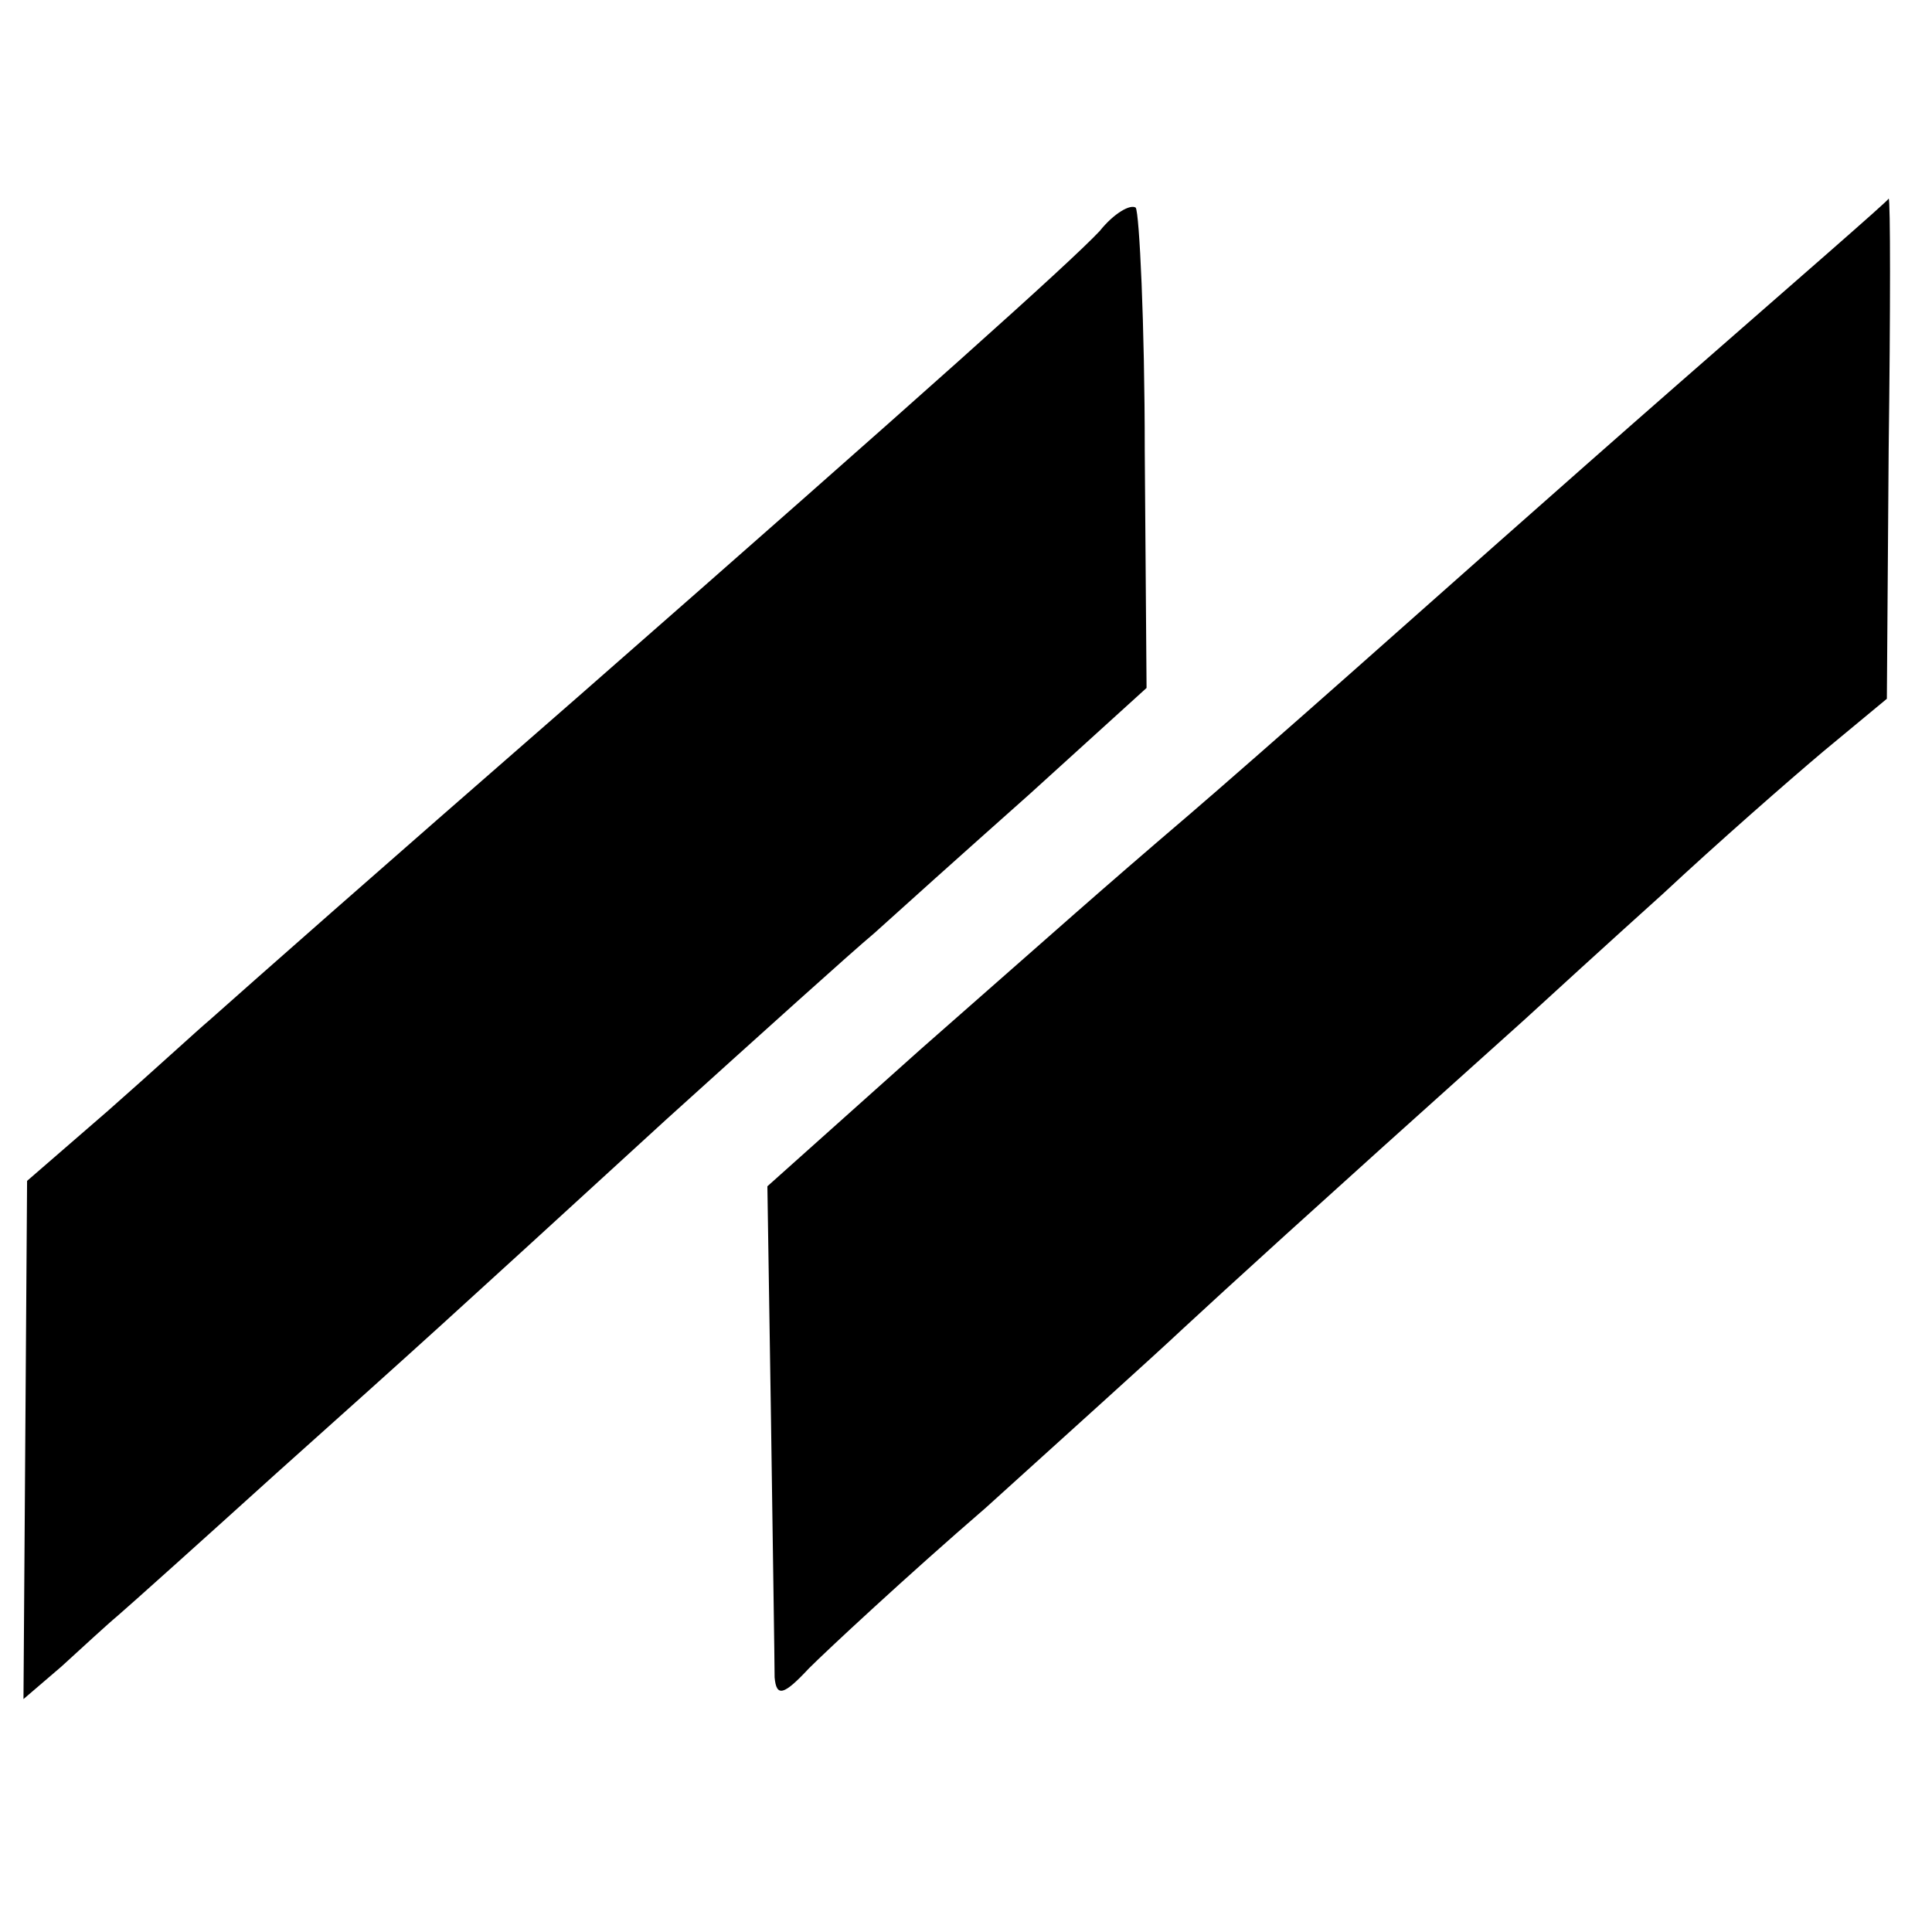
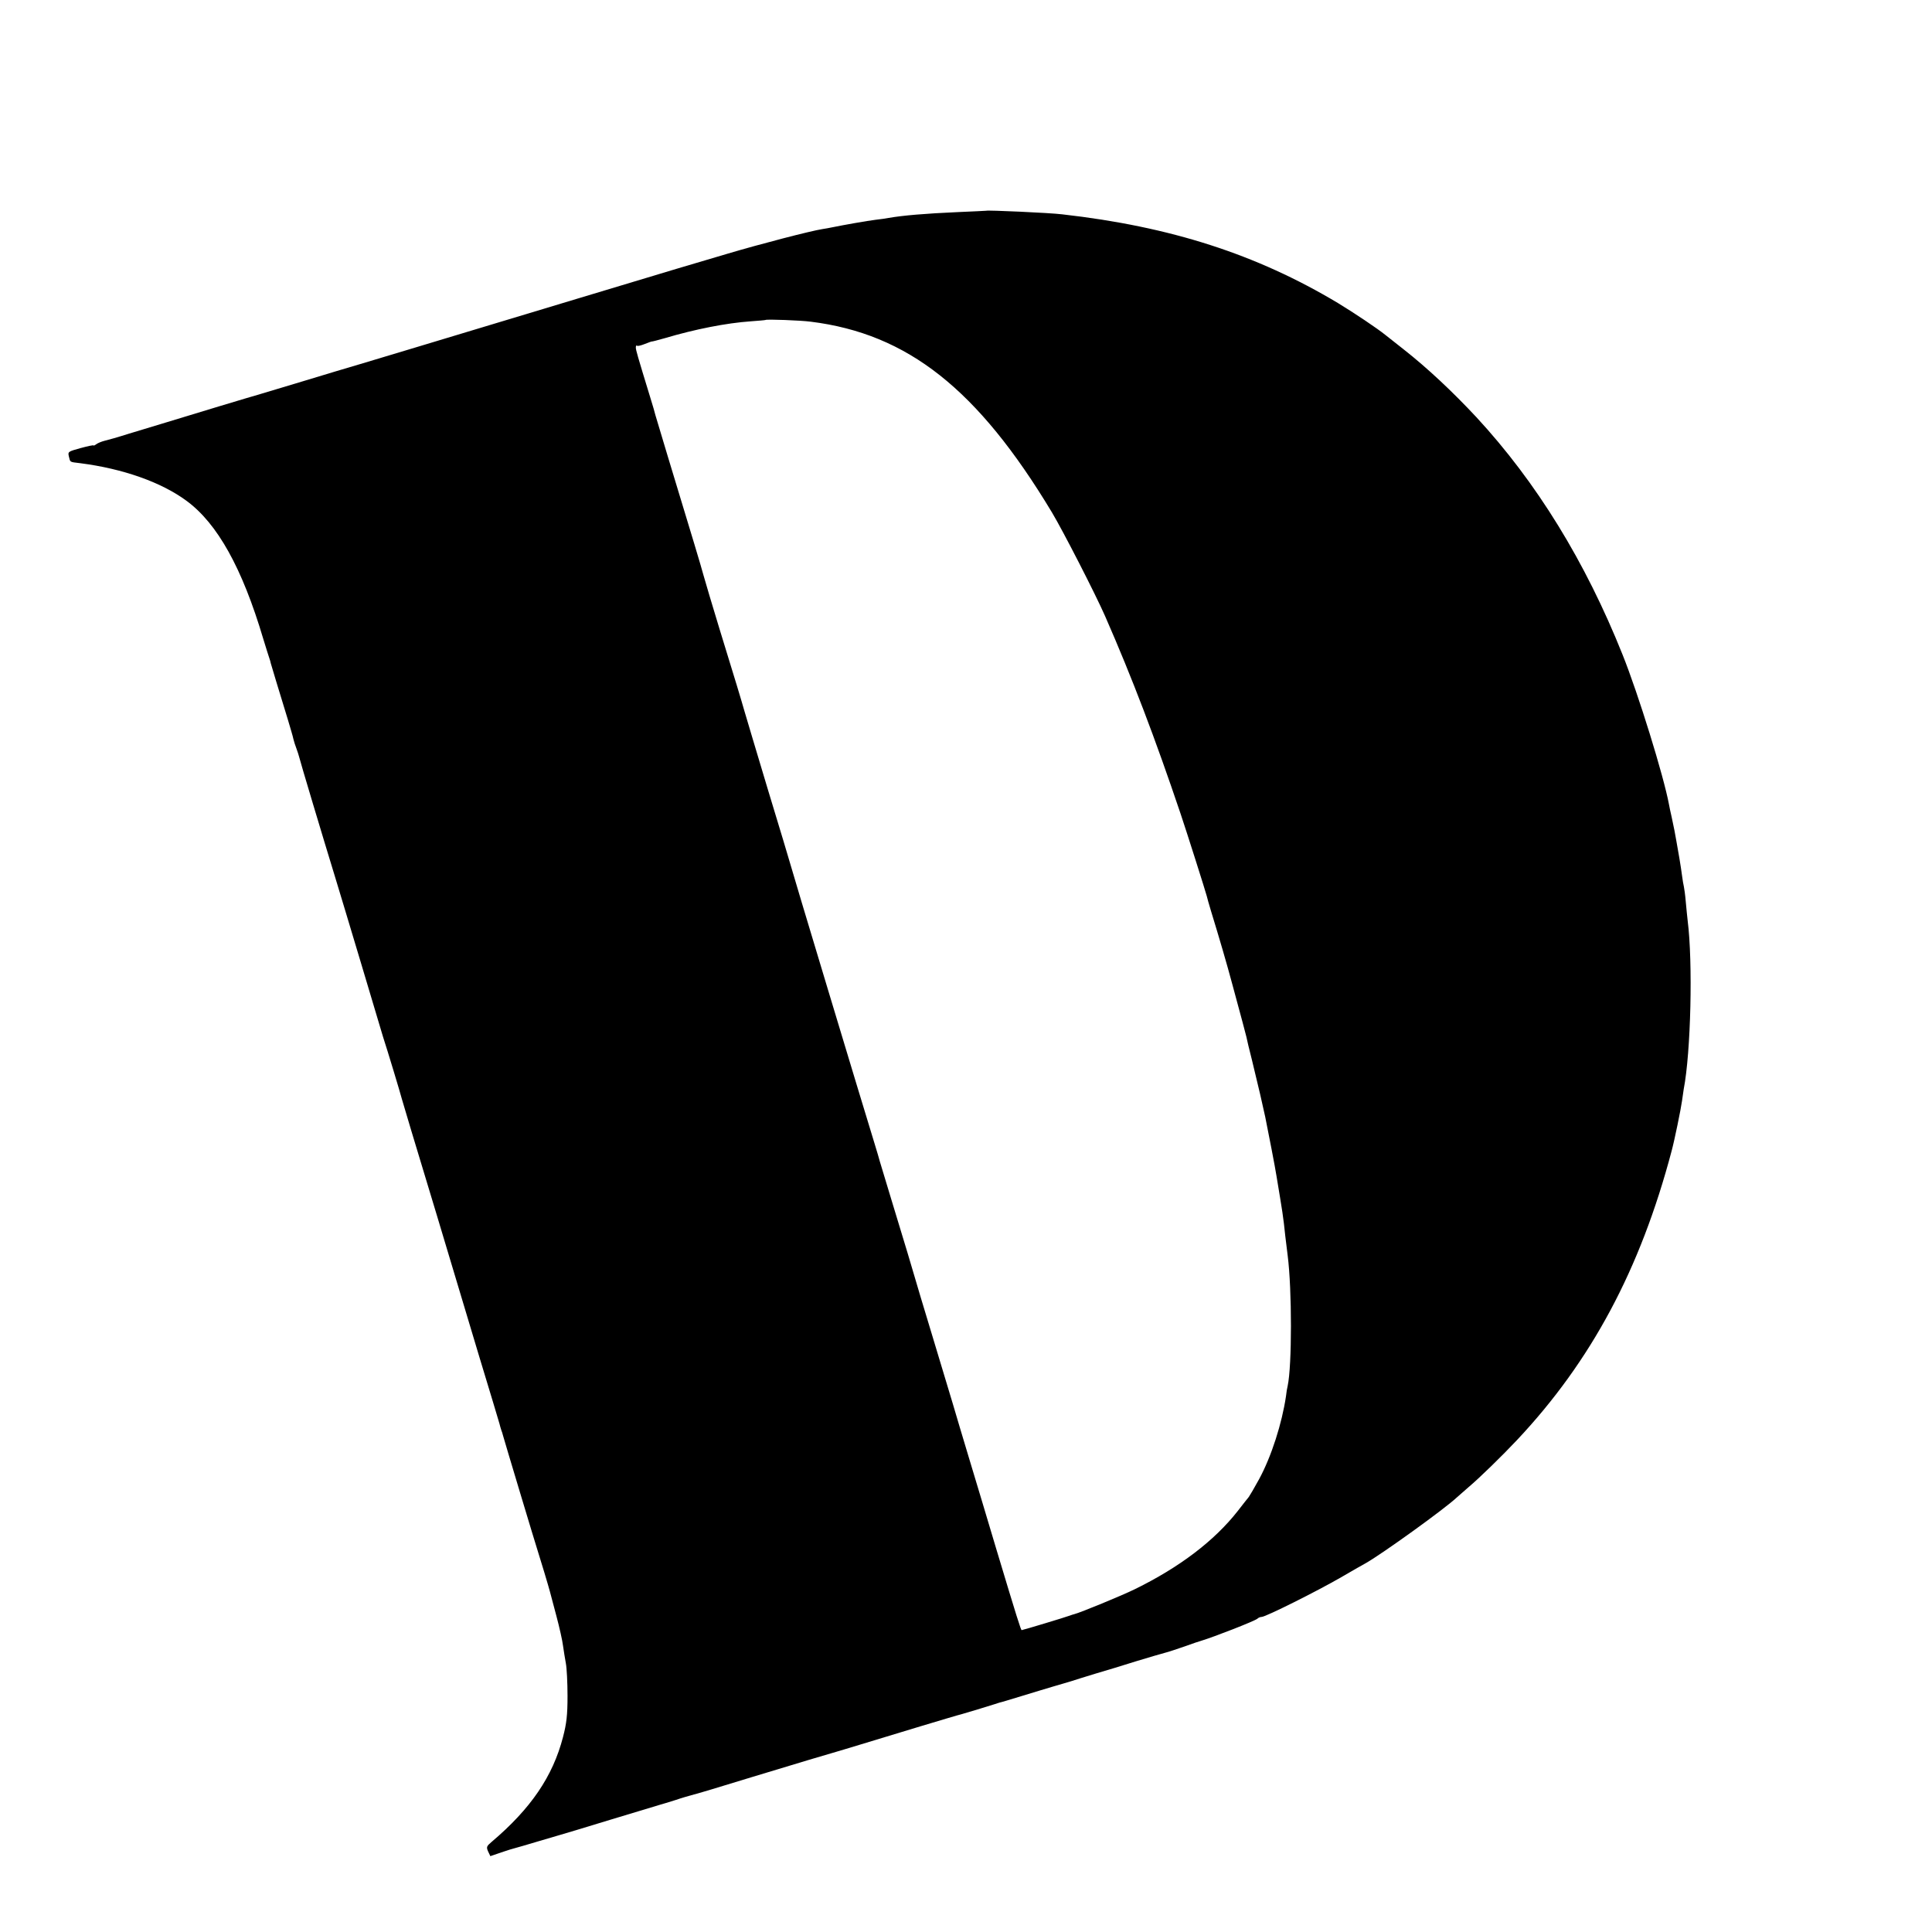
- <svg xmlns="http://www.w3.org/2000/svg" version="1.0" width="107pt" height="107pt" viewBox="0 0 107 107" preserveAspectRatio="xMidYMid meet">
-   <g transform="translate(0,107) scale(0.1,-0.1)" fill="#000000" stroke="none">
-     <path d="M609 942 c-17 -18 -95 -88 -289 -258 -117 -102 -177 -155 -204 -179 -6 -5 -31 -28 -56 -50 l-45 -39 -1 -144 -1 -143 21 18 c11 10 25 23 31 28 7 6 46 41 88 79 86 77 86 77 216 196 52 47 103 93 115 103 11 10 50 45 86 77 l65 59 -1 131 c0 71 -3 132 -5 135 -3 2 -12 -3 -20 -13z" />
-     <path d="M929 857 c-64 -56 -145 -128 -180 -159 -35 -31 -75 -66 -89 -78 -55 -47 -68 -59 -150 -131 l-85 -76 2 -129 c1 -71 2 -135 2 -143 1 -11 5 -10 19 5 10 10 54 51 98 89 43 39 92 83 109 99 26 24 63 58 189 171 12 11 47 43 77 70 30 28 70 63 89 79 l35 29 1 138 c1 77 1 139 0 139 0 -1 -53 -47 -117 -103z" />
-   </g>
+ <svg xmlns="http://www.w3.org/2000/svg" version="1" width="1365.333" height="1365.333" viewBox="0 0 1024 1024">
+   <path d="M522.7 111.7c-.1 0-6.7.4-14.7.7-18.2.8-29.4 1.8-37 3.1-1.4.3-4.5.7-7 1-4.1.5-16.7 2.7-23 4-1.4.3-3.6.7-5 .9-6 .9-33 7.9-50.5 13.1-10.4 3.1-22.6 6.7-27 8-4.4 1.3-27.6 8.3-51.5 15.5-64.6 19.5-125 37.7-129 38.8-1.9.6-11.6 3.5-21.5 6.5s-18.9 5.7-20 6c-1.1.3-10.3 3-20.5 6.1-10.2 3.1-22.9 7-28.3 8.6-5.3 1.6-14.1 4.3-19.5 5.9-5.3 1.7-11 3.3-12.7 3.7-1.6.4-3.6 1.2-4.4 1.8-.8.6-1.5.9-1.5.7-.1-.3-3.2.4-6.9 1.4-6.5 1.8-6.8 1.9-6.2 4.4.8 3.2.2 2.9 6 3.6 22.7 2.9 43 10.1 56.3 19.9 16.4 12 29.6 35.7 40.7 73.1 1.5 4.9 3 9.7 3.3 10.5.3.8.6 1.9.7 2.5.3 1 4.5 15.2 9.1 30 1.3 4.4 2.7 9 2.9 10.2.3 1.2 1 3.5 1.6 5 .6 1.6 1.2 3.5 1.4 4.3.3 1.6 13.1 44.3 19 63.5 1.9 6 8.1 27 14 46.5 5.8 19.5 11 36.8 11.5 38.5 2.3 7 9.3 30.2 10 33 1.3 4.6 5.7 19.2 18.5 61.5 6.4 21.2 11.8 39.2 12 40 .2.8 5 16.6 10.5 35 5.6 18.4 10.4 34.4 10.7 35.5.3 1.1.7 2.7 1 3.5.3.8.7 1.9.8 2.5.6 2.3 17.7 59.2 18.5 61.5 1 3 5.9 19.3 6.5 21.7.3 1 1.8 6.7 3.4 12.8 1.6 6 3.2 13.1 3.5 15.7.4 2.6 1 6.8 1.5 9.3.5 2.5.9 10.3.9 17.4 0 10.1-.5 14.5-2.4 21.8-5.4 20.8-17 37.9-37.9 55.6-2.6 2.2-2.8 2.7-1.8 5l1.2 2.5 5.8-2c3.2-1.1 6.5-2.1 7.4-2.3.9-.2 6.3-1.8 12-3.5s11.1-3.3 11.9-3.5c.8-.2 12.8-3.8 26.5-8 13.8-4.2 25.7-7.8 26.5-8 .8-.2 4.4-1.3 7.9-2.4 3.5-1.2 7.4-2.3 8.5-2.6 1.2-.2 15.6-4.5 32.1-9.6 30.9-9.4 36.2-10.9 43-12.9 2.2-.6 9-2.7 15-4.5 14-4.3 51.7-15.7 53-15.9 1.5-.4 15.8-4.7 17.5-5.3.8-.3 2.1-.7 2.8-.9.7-.1 5.9-1.7 11.5-3.4s13.4-4.1 17.2-5.2c3.9-1.1 8.1-2.4 9.5-2.8 1.4-.5 7-2.2 12.5-3.9 5.5-1.6 15.4-4.6 22-6.7 6.6-2 13.4-4 15-4.4 1.7-.4 6.4-2 10.5-3.4 4.1-1.5 8-2.8 8.5-2.9 6.7-2 28.8-10.6 30-11.8.5-.5 1.5-.9 2.2-.9 2.1 0 29.5-13.7 42.1-21 6.2-3.6 12.1-7 13.1-7.5 9.1-5.2 41.7-28.7 48.1-34.7 1.4-1.2 4.3-3.8 6.5-5.7 5.6-4.7 17.8-16.6 25.5-24.8 39.4-41.9 65.4-90.5 82-153.3 1.5-5.5 4.9-22.1 5.5-26.5.3-2.3.7-5 .9-6.2 3.8-19.5 4.9-67.3 2.1-89.3-.2-1.9-.7-6.4-1-10-.3-3.6-.8-7.2-1-8-.2-.8-.7-3.5-1-6-.6-4.7-2.1-13.5-3-18.3-.3-1.5-.7-3.9-1-5.5-.3-1.5-1-4.7-1.5-7.2-.6-2.5-1.2-5.5-1.4-6.6-2.8-15.1-16.3-58.7-24.6-79.4-19.7-49.3-45.6-91.4-77.5-125.9-12.6-13.5-25.9-26-38.5-35.9-4.7-3.7-8.9-7-9.5-7.5-4.7-3.8-16.4-11.6-25.4-17.1-43.1-25.8-88.6-40.5-146.1-47-6.3-.8-39.9-2.3-40.3-1.9zm-93 58.8c51.4 6.4 88.5 35.7 127.8 101 6.1 10.2 23.1 43.4 28.2 55 14.5 33.1 26.5 64.7 40.1 105 3.3 9.8 13.1 40.7 13.8 43.4.2.9 1.2 4.5 2.3 8.1 4.3 14 8.4 28 11.2 38.5 5.1 18.8 7 25.9 7.5 28 .2 1.1 1.5 6.7 3 12.5 3.9 16 5.2 21.8 7 30 1.7 8.4 5.3 26.9 6 31.5.3 1.6 1.1 6.8 1.9 11.5.8 4.7 1.7 10.7 2 13.5.5 4.5.8 7.7 2 17 2.3 18 2.3 58.3 0 69-.3 1.1-.7 3.6-.9 5.5-2.1 14.3-7.7 31.9-14.2 43.9-2.5 4.6-5 8.8-5.5 9.5-.5.6-3.2 4-5.9 7.5-12.3 15.7-30.8 29.8-54.5 41.4-6.9 3.4-29.1 12.5-32 13.2-.5.1-1.7.5-2.5.8-1.7.7-24.9 7.7-25.5 7.7-.4 0-2.3-5.9-13.6-43.5-4.4-14.9-10.8-36-14.1-47-3.3-11-7.3-24.3-8.8-29.5-1.6-5.2-6.5-21.7-11-36.5-4.5-14.9-8.6-28.4-9-30-1.1-3.8-5.2-17.7-12.5-41.5-3.1-10.2-5.9-19.4-6.2-20.5-.3-1.1-1.5-5.4-2.8-9.5-6.2-20.1-44.4-146.8-44.9-149-.2-.8-5.4-18.2-11.6-38.5-6.1-20.4-11.7-39-12.4-41.5-1.7-6-5-16.9-13.2-43.5-3.7-12.1-7.5-24.9-8.5-28.5-1.7-6.2-5.2-17.8-18.9-62.9-3.4-11.3-6.4-21.2-6.6-22-.2-.9-1.4-5.2-2.8-9.6-6.7-21.9-7.6-25-7.6-26.3 0-.9.3-1.3.6-1 .3.4 2.2-.1 4.2-.9s3.7-1.4 3.7-1.3c0 .1 3.2-.7 7-1.8 15.8-4.7 32.5-8 45.5-8.9 4.1-.3 7.6-.6 7.7-.7.5-.5 18.7.2 24 .9z" />
</svg>
